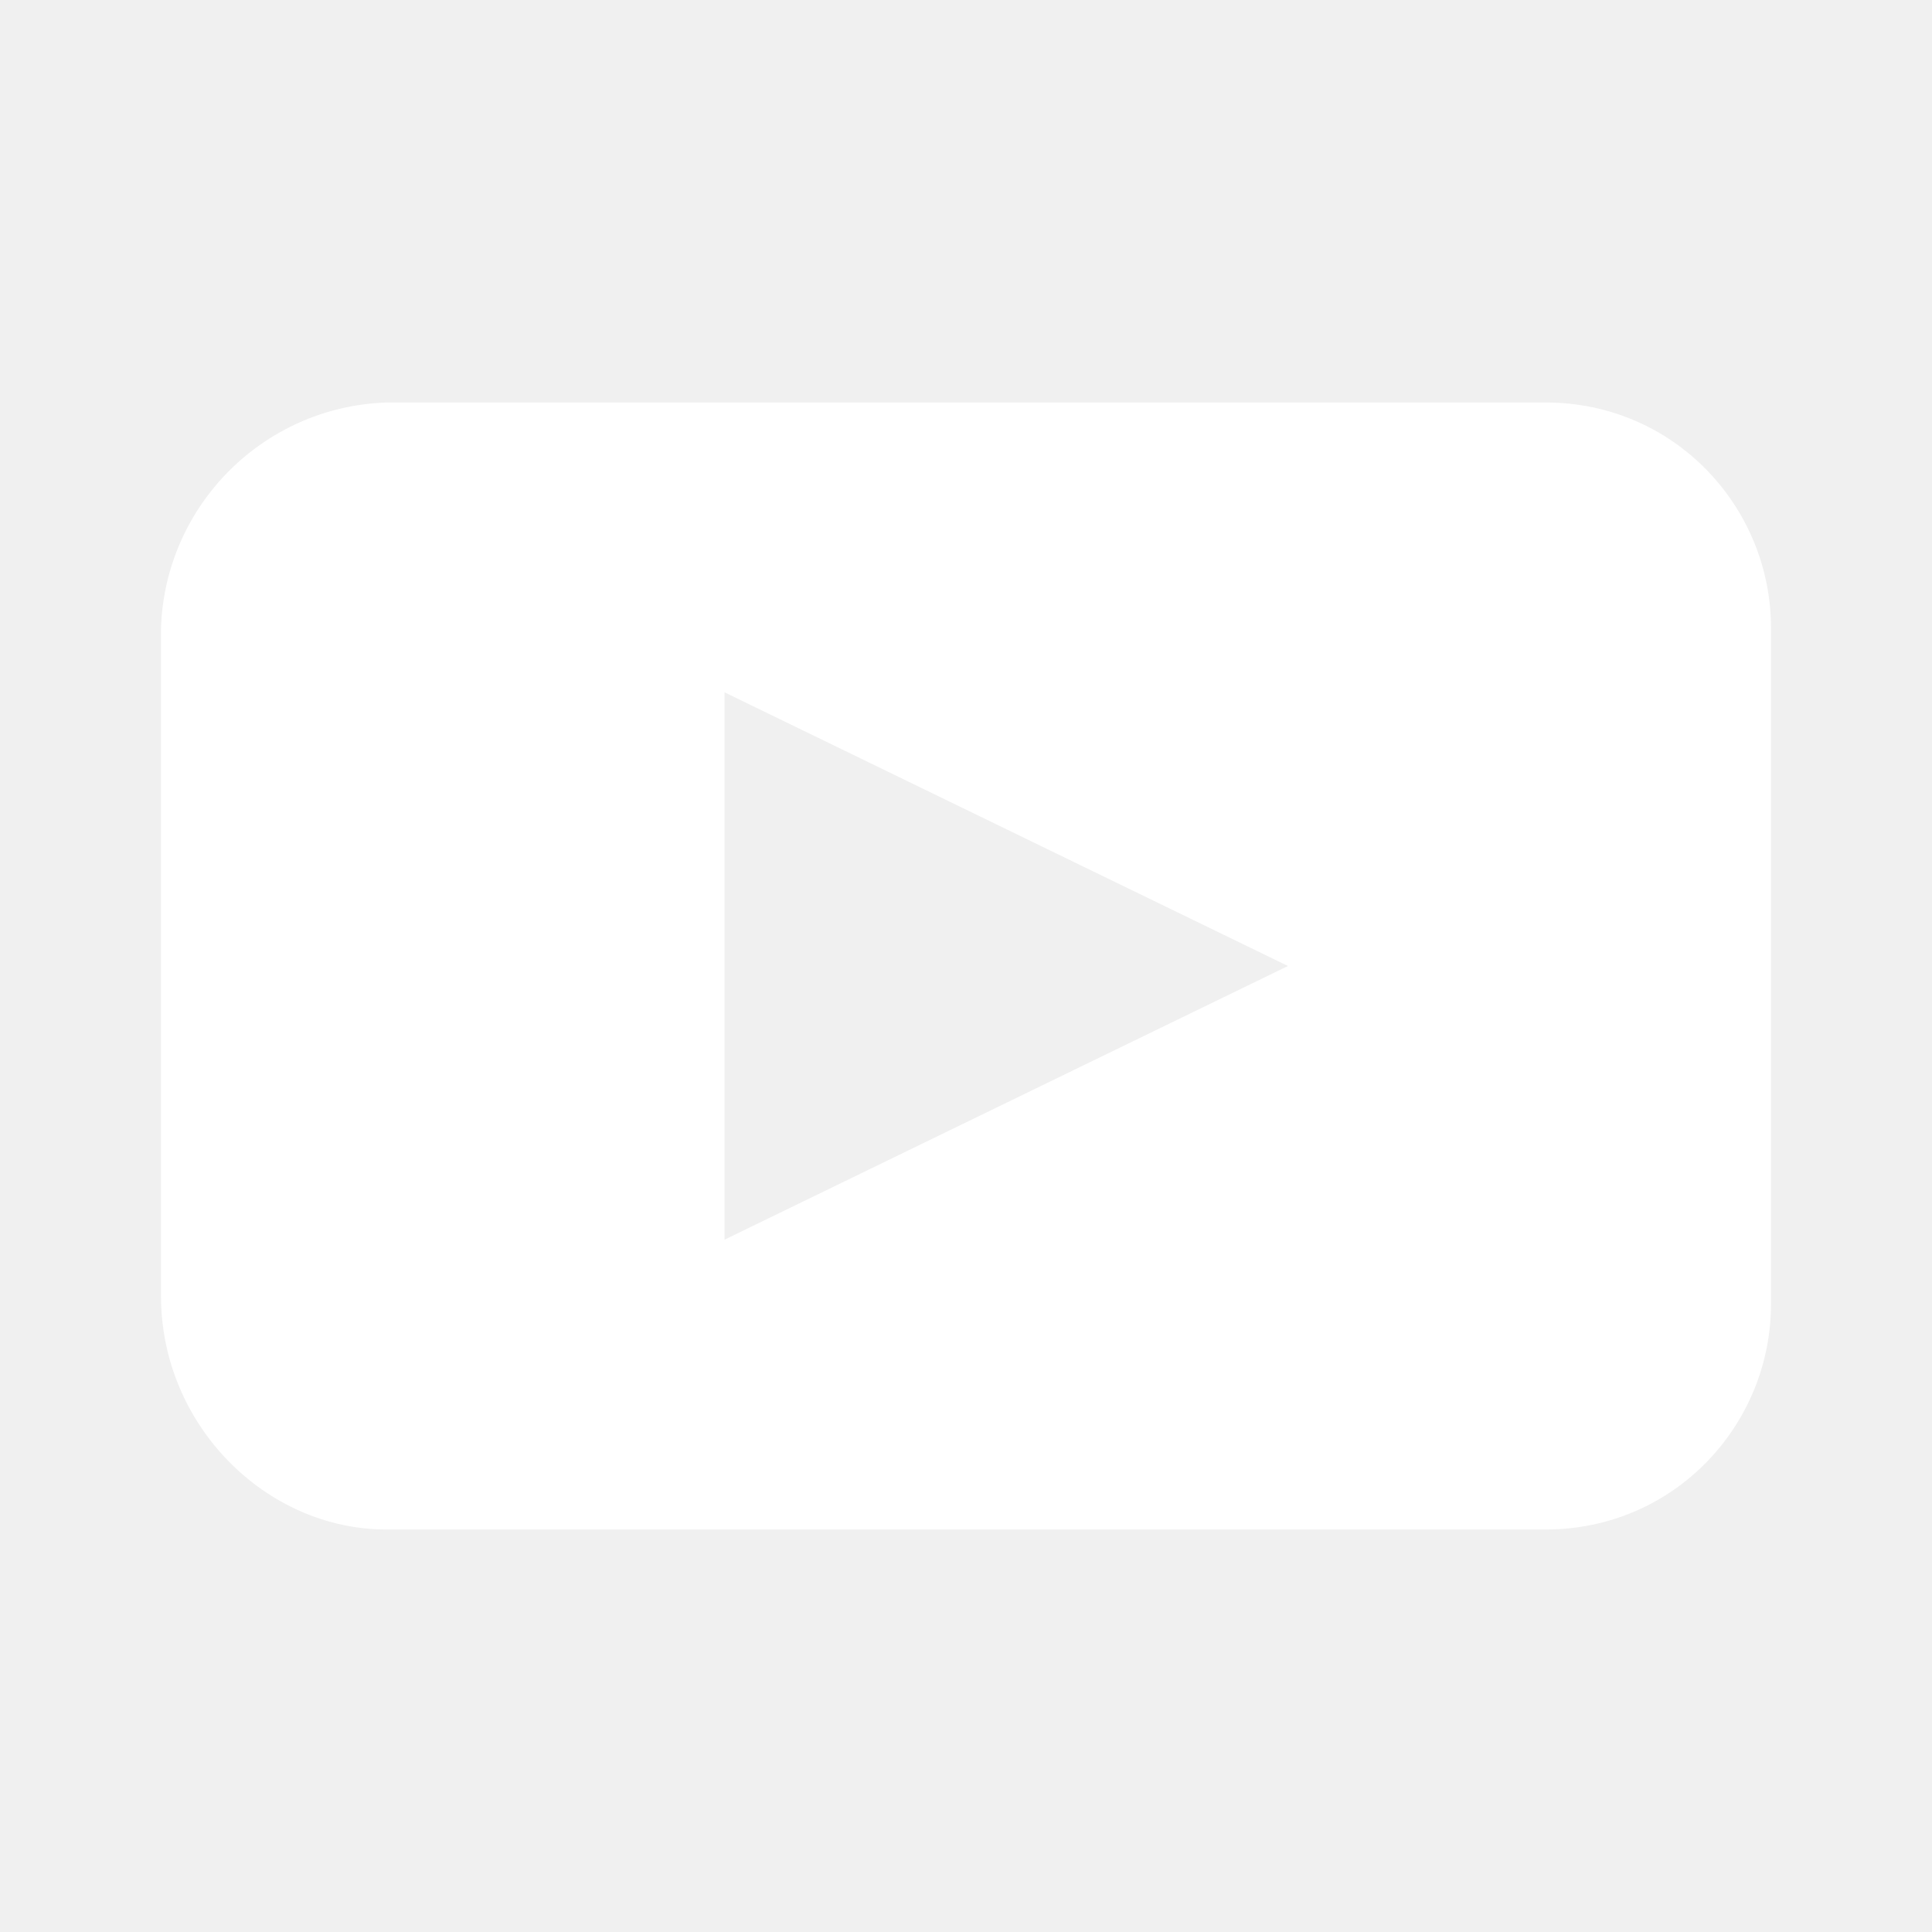
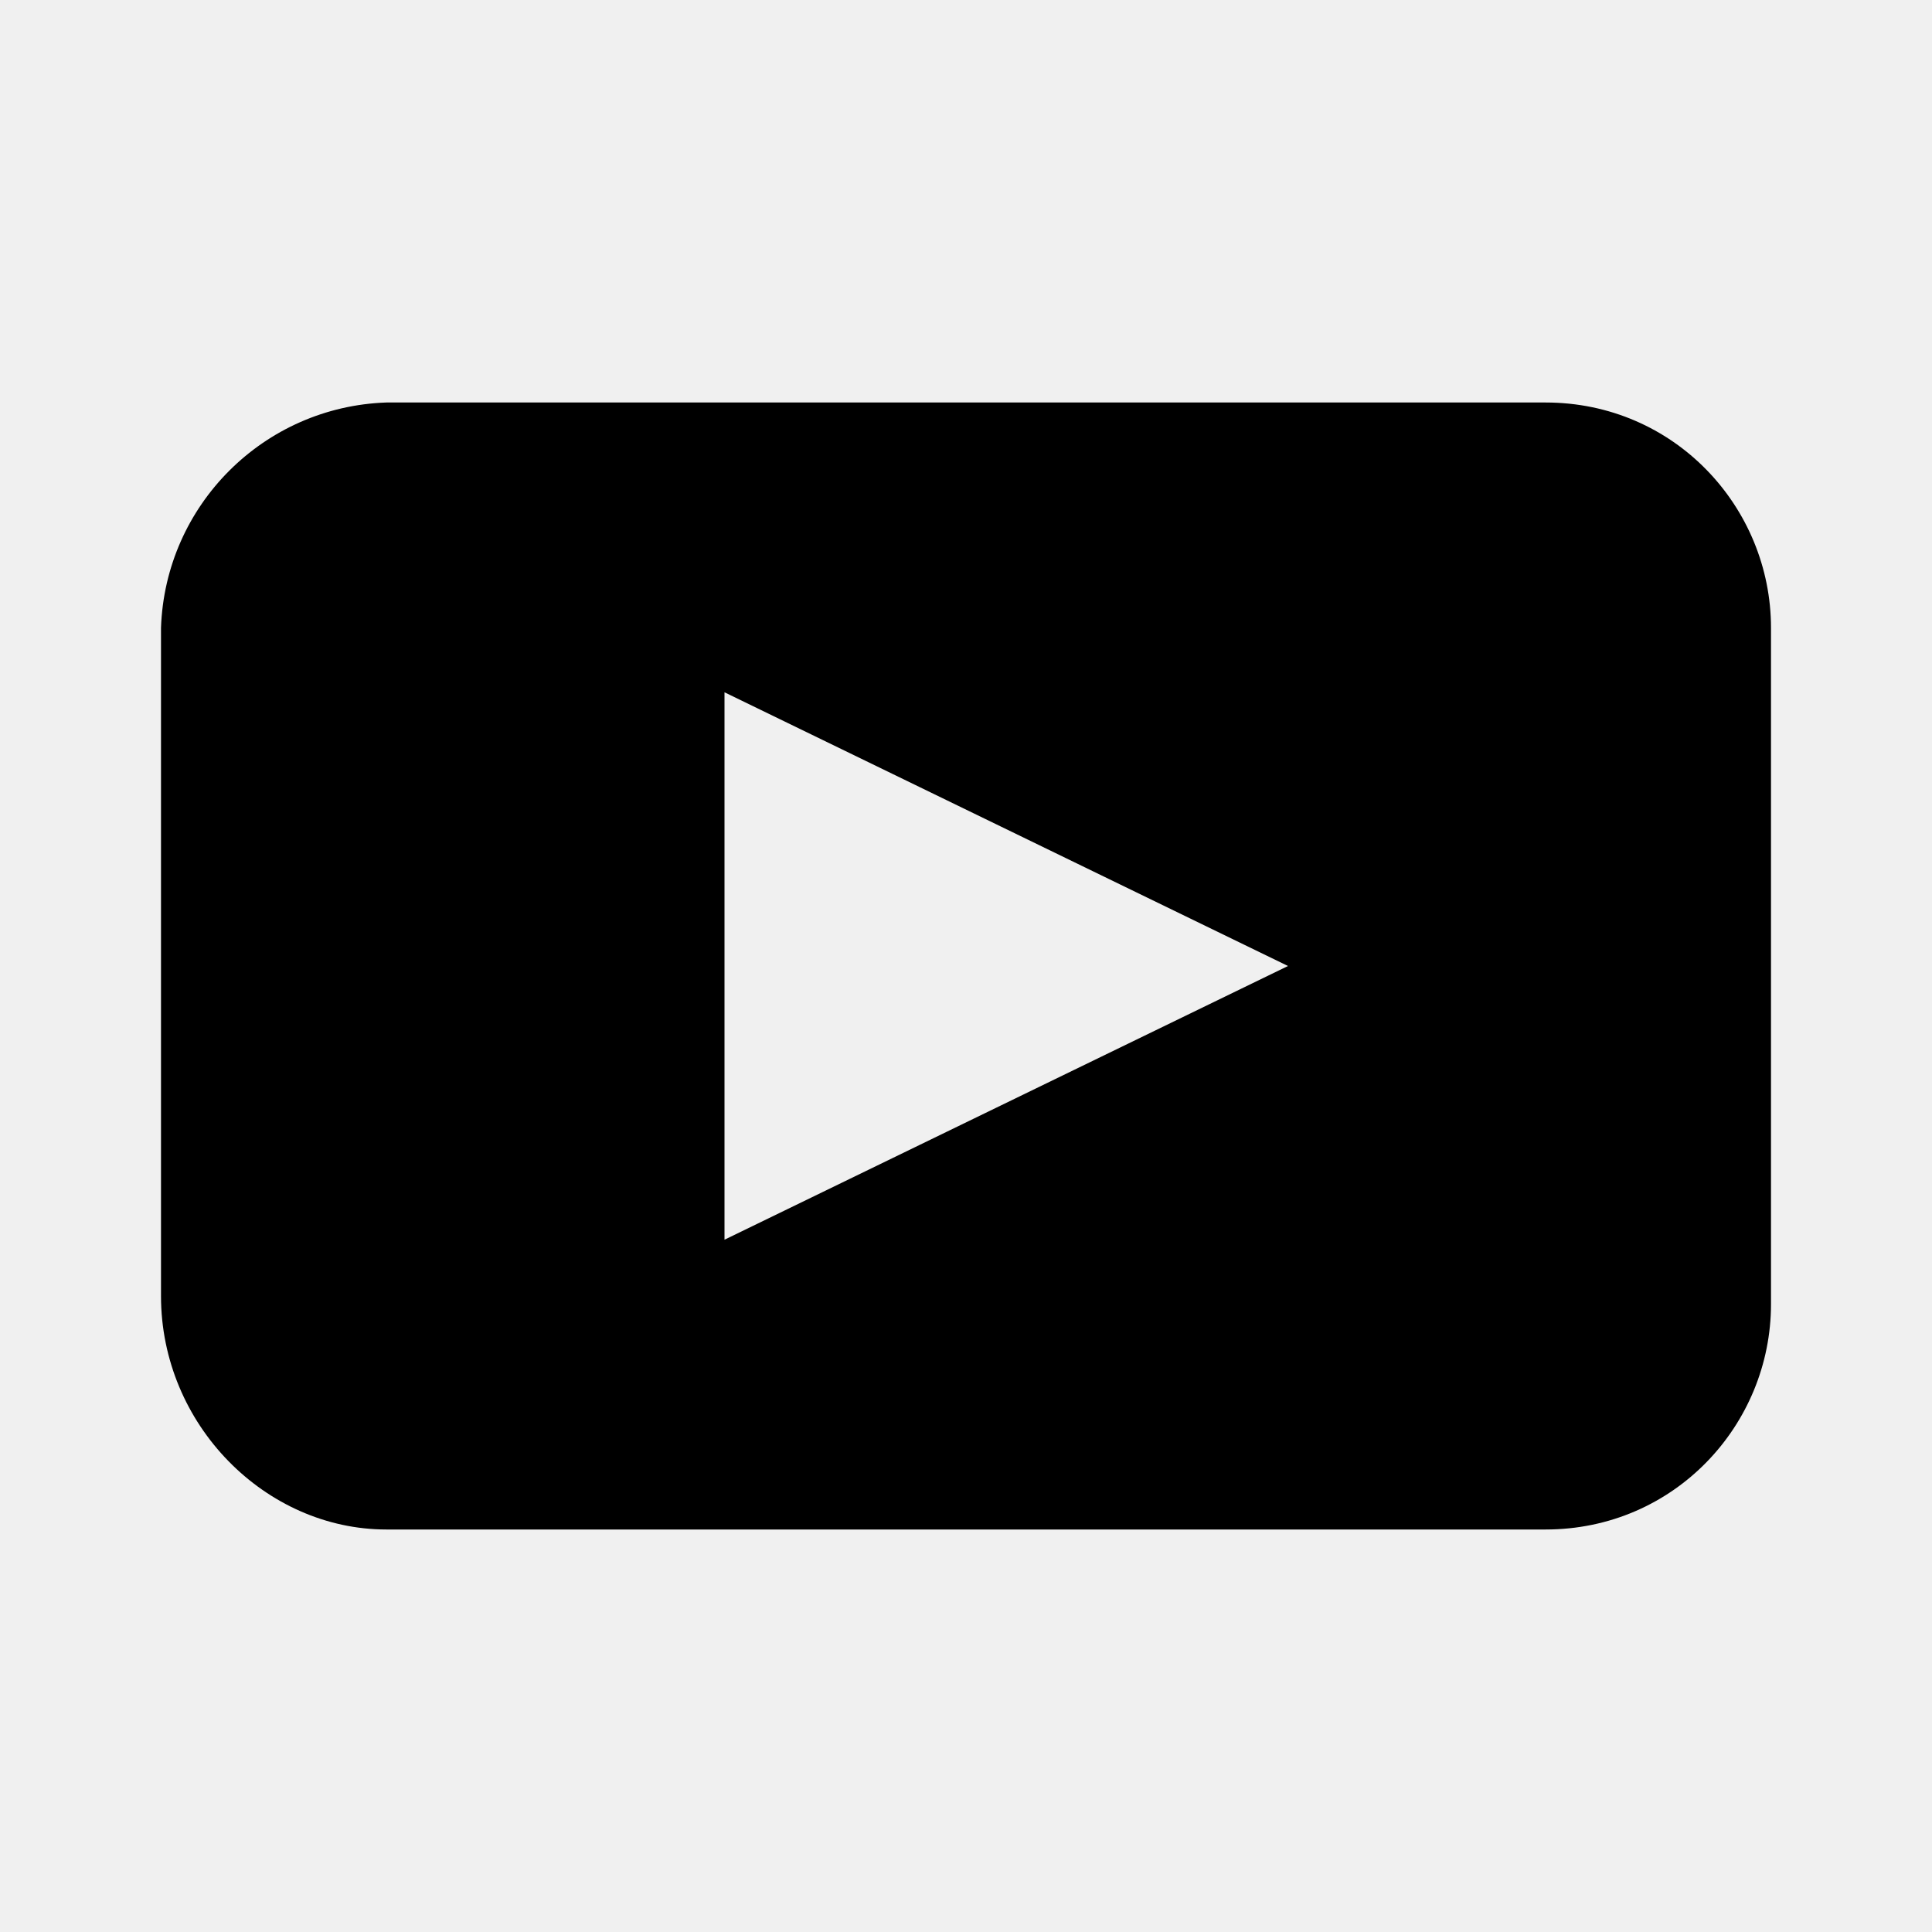
<svg xmlns="http://www.w3.org/2000/svg" width="24" height="24" fill="none">
-   <path d="M19.2 5H4.8A2.9 2.9 0 0 0 2 7.8v8.3C2 17.7 3.3 19 4.8 19h14.4c1.6 0 2.8-1.3 2.8-2.8V7.8C22 6.3 20.8 5 19.2 5ZM9 15.4V8.6L16 12 9 15.4Z" fill="#fff" />
+   <path d="M19.2 5H4.8A2.9 2.9 0 0 0 2 7.8v8.3C2 17.7 3.3 19 4.8 19h14.4c1.6 0 2.8-1.3 2.8-2.8V7.8C22 6.3 20.8 5 19.2 5ZM9 15.4V8.6L16 12 9 15.4Z" fill="currentColor" />
</svg>
